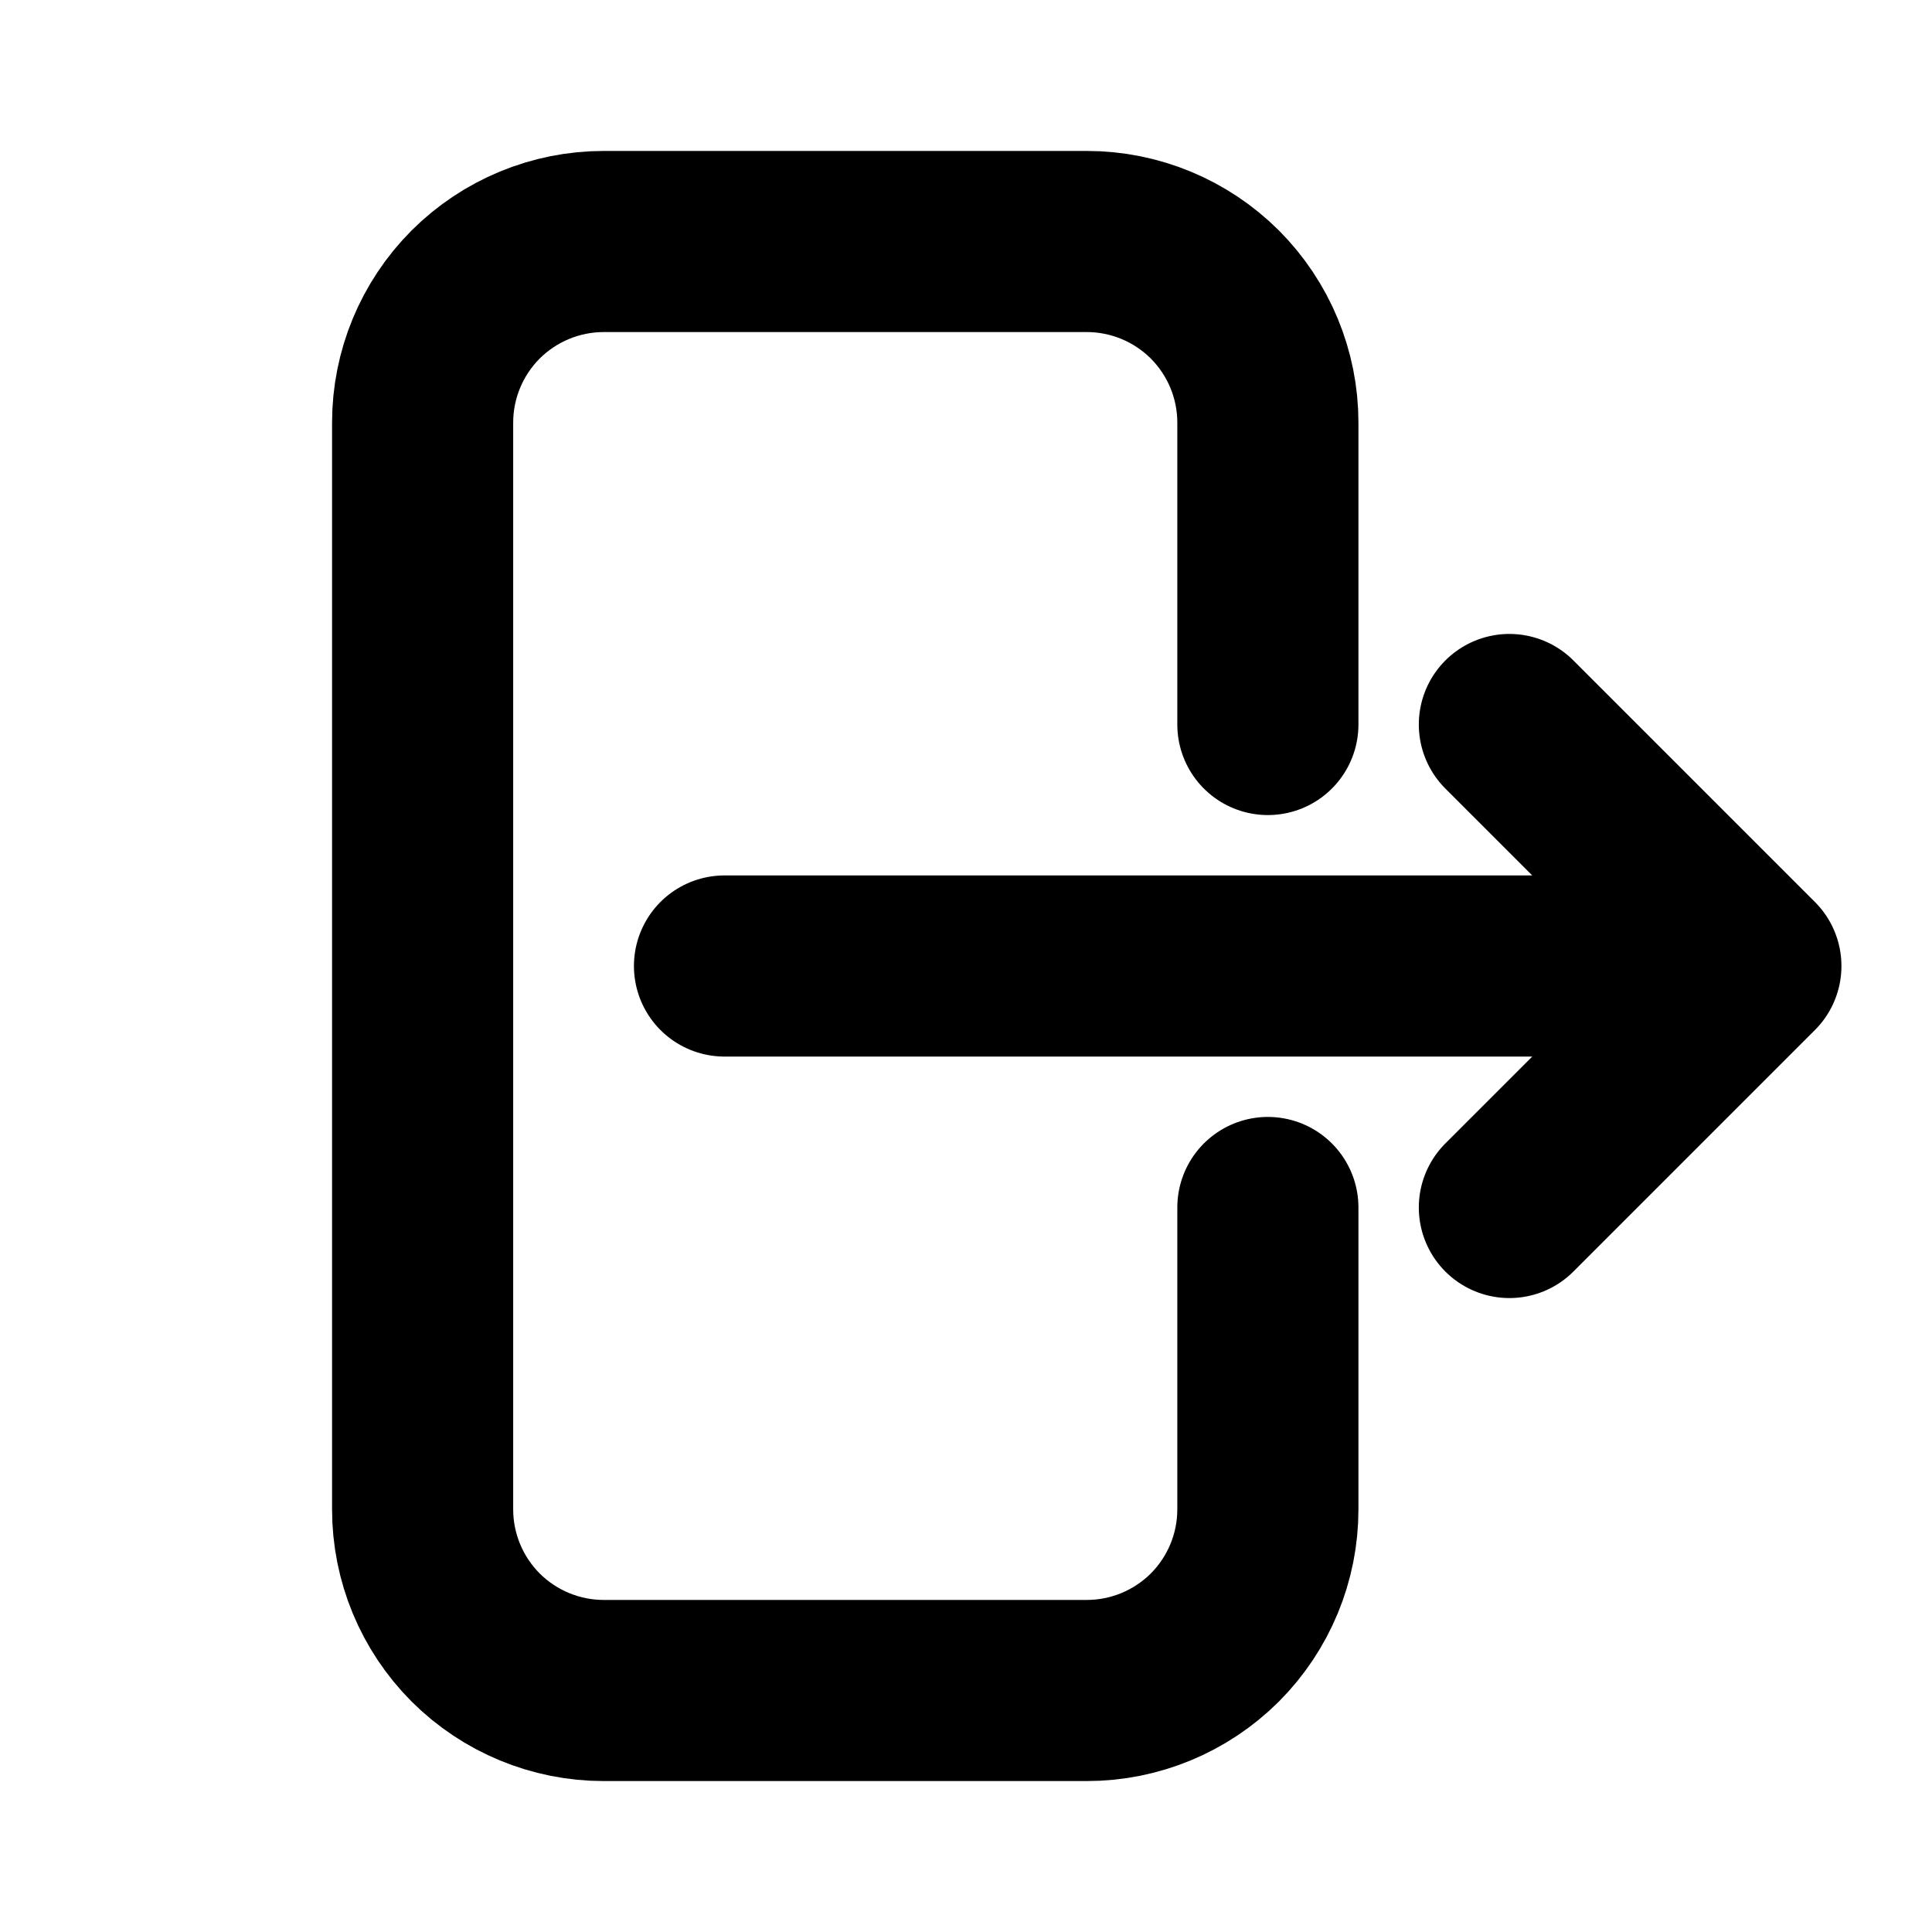
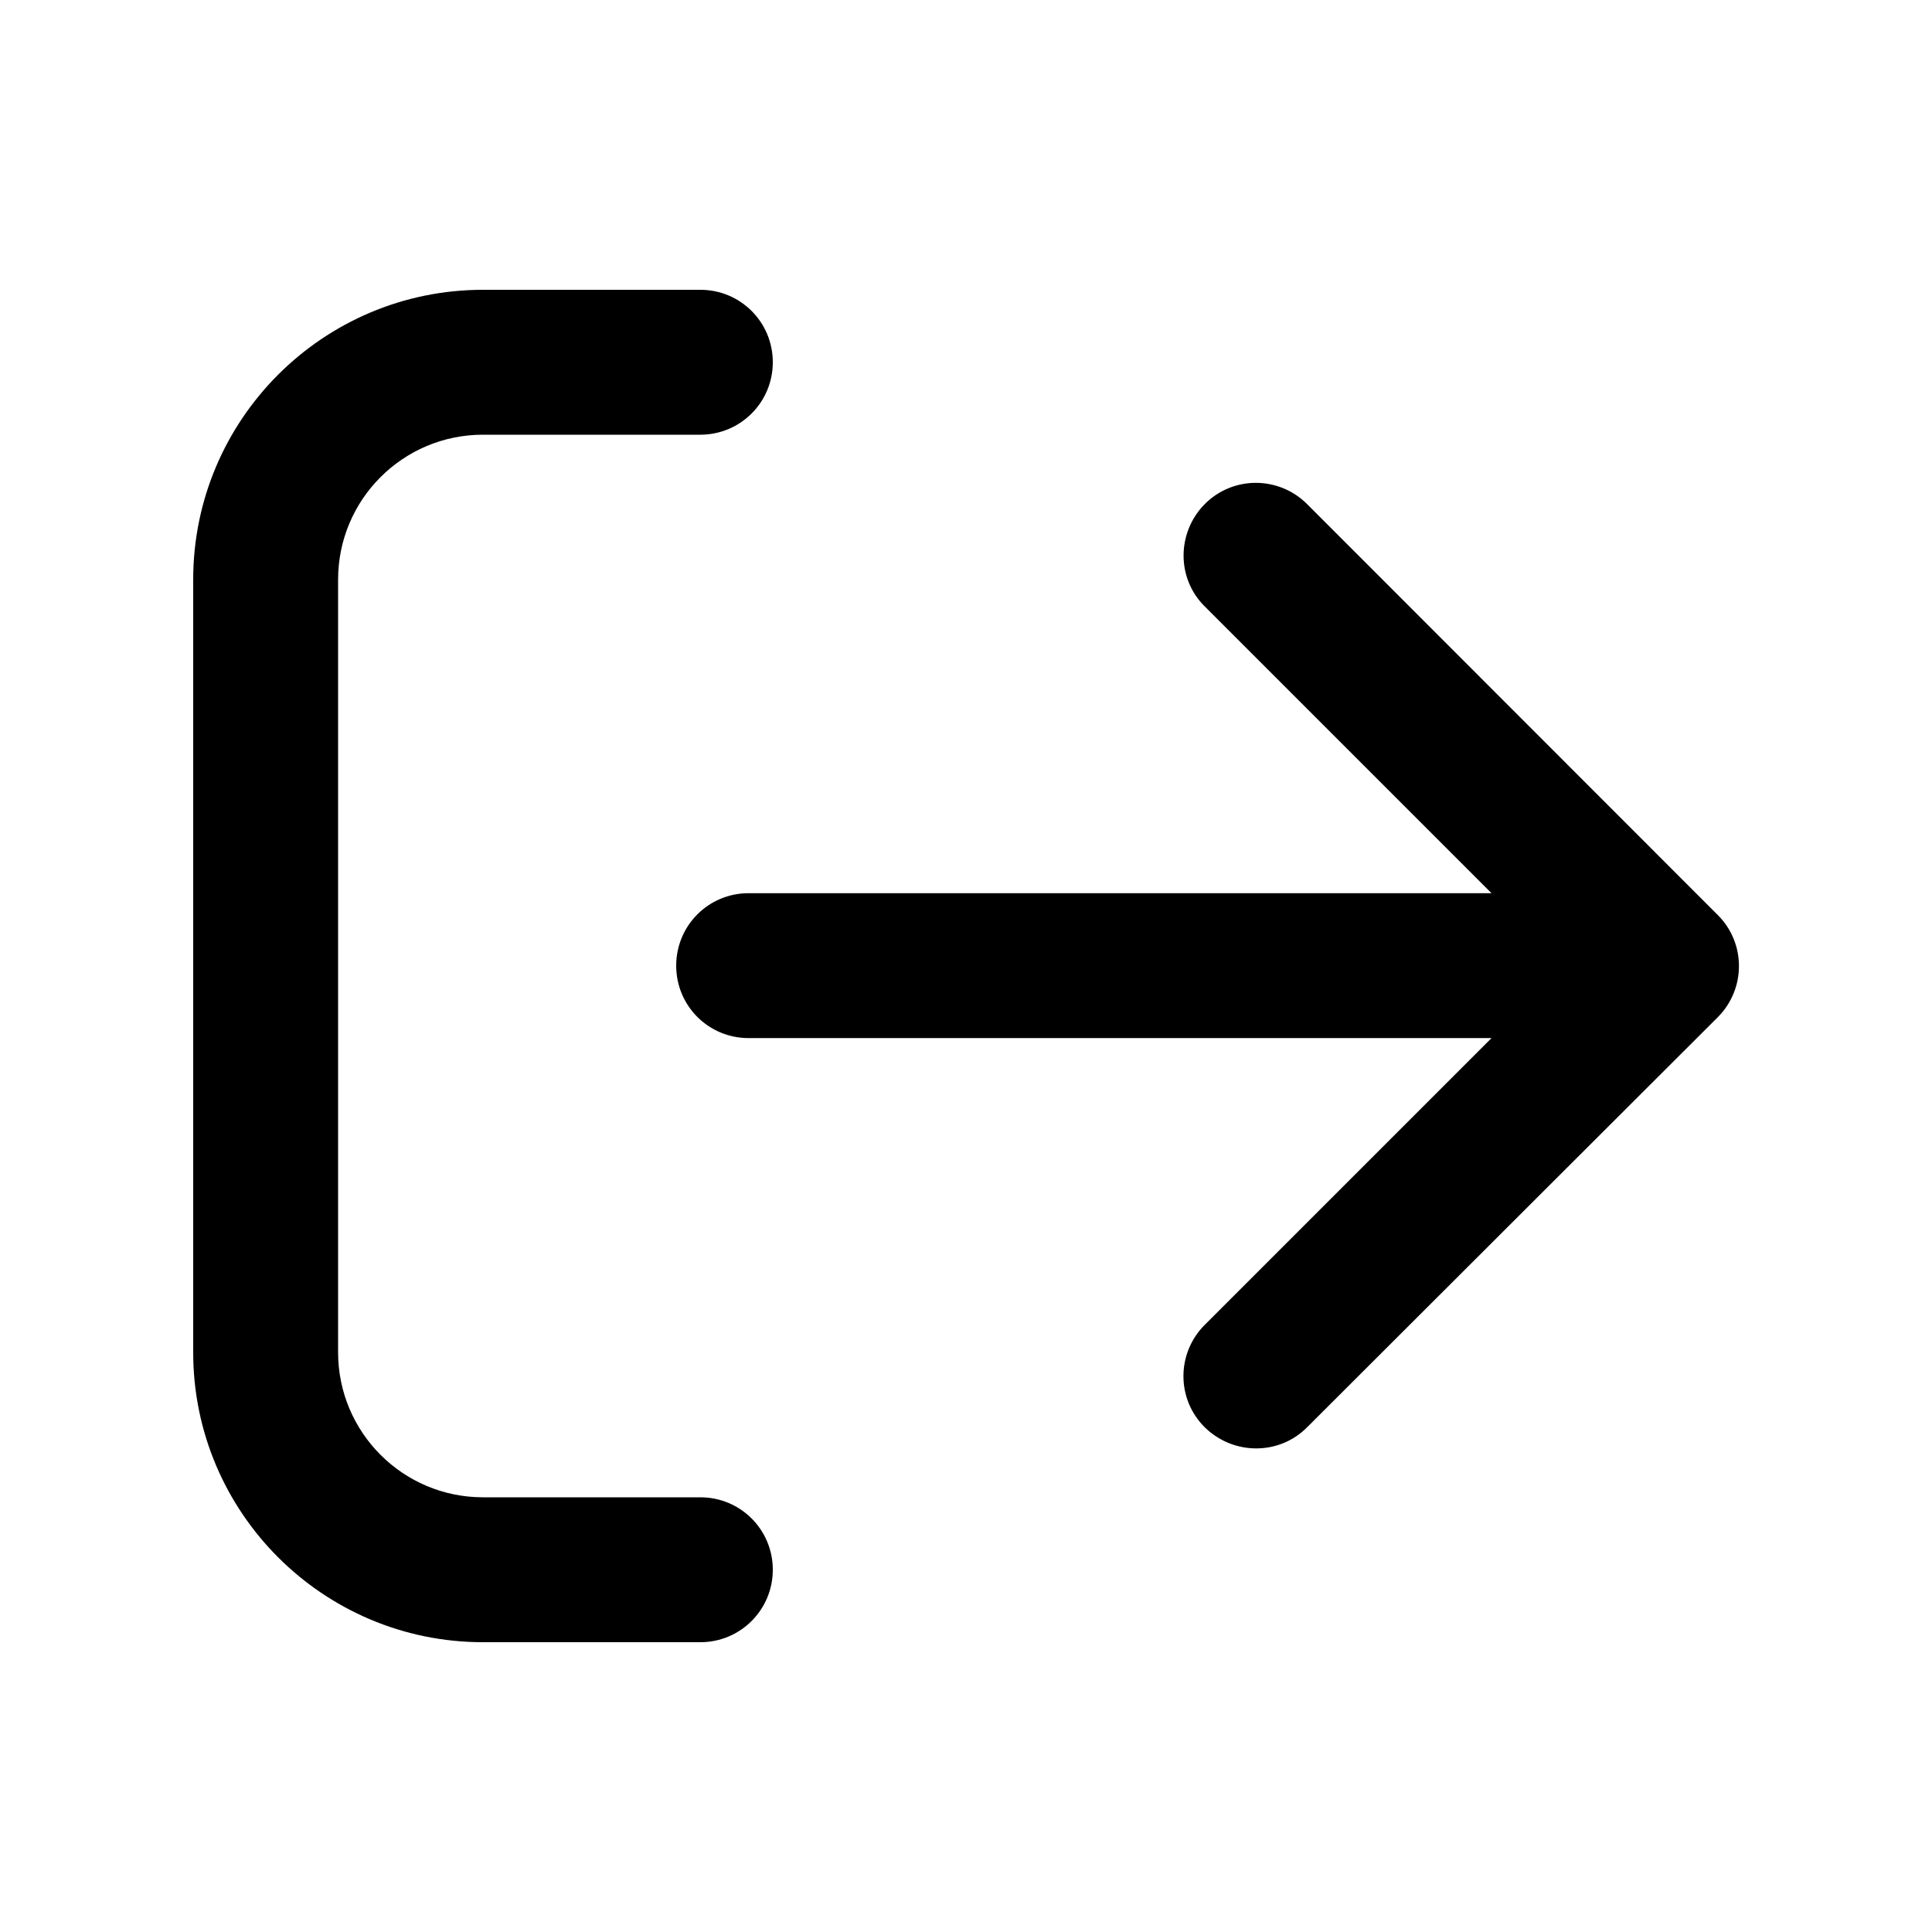
<svg xmlns="http://www.w3.org/2000/svg" viewBox="0 0 16 16" fill="none">
-   <path d="M10.5 6V3.5C10.5 3.102 10.342 2.721 10.061 2.439C9.779 2.158 9.398 2 9 2H5C4.602 2 4.221 2.158 3.939 2.439C3.658 2.721 3.5 3.102 3.5 3.5V12.5C3.5 12.898 3.658 13.279 3.939 13.561C4.221 13.842 4.602 14 5 14H9C9.398 14 9.779 13.842 10.061 13.561C10.342 13.279 10.5 12.898 10.5 12.5V10M12.5 10L14.5 8M14.5 8L12.5 6M14.5 8H6" stroke="currentColor" stroke-width="1.5" stroke-linecap="round" stroke-linejoin="round" />
+   <path d="M5.8 3.6C6.132 3.6 6.4 3.332 6.4 3C6.4 2.667 6.132 2.4 5.8 2.4H4C2.675 2.4 1.6 3.475 1.6 4.8V11.2C1.6 12.525 2.675 13.6 4 13.6H5.8C6.132 13.6 6.4 13.332 6.4 13C6.4 12.667 6.132 12.4 5.8 12.4H4C3.337 12.4 2.8 11.862 2.8 11.2V4.8C2.8 4.137 3.337 3.6 4 3.6H5.8ZM14.225 8.425C14.46 8.19 14.46 7.81 14.225 7.577L10.825 4.175C10.59 3.94 10.21 3.94 9.977 4.175C9.745 4.41 9.742 4.79 9.977 5.022L12.352 7.397H6.2C5.867 7.397 5.6 7.665 5.6 7.997C5.6 8.33 5.867 8.597 6.2 8.597H12.352L9.977 10.972C9.742 11.207 9.742 11.587 9.977 11.82C10.213 12.052 10.592 12.055 10.825 11.82L14.225 8.425Z" fill="currentColor" />
</svg>
